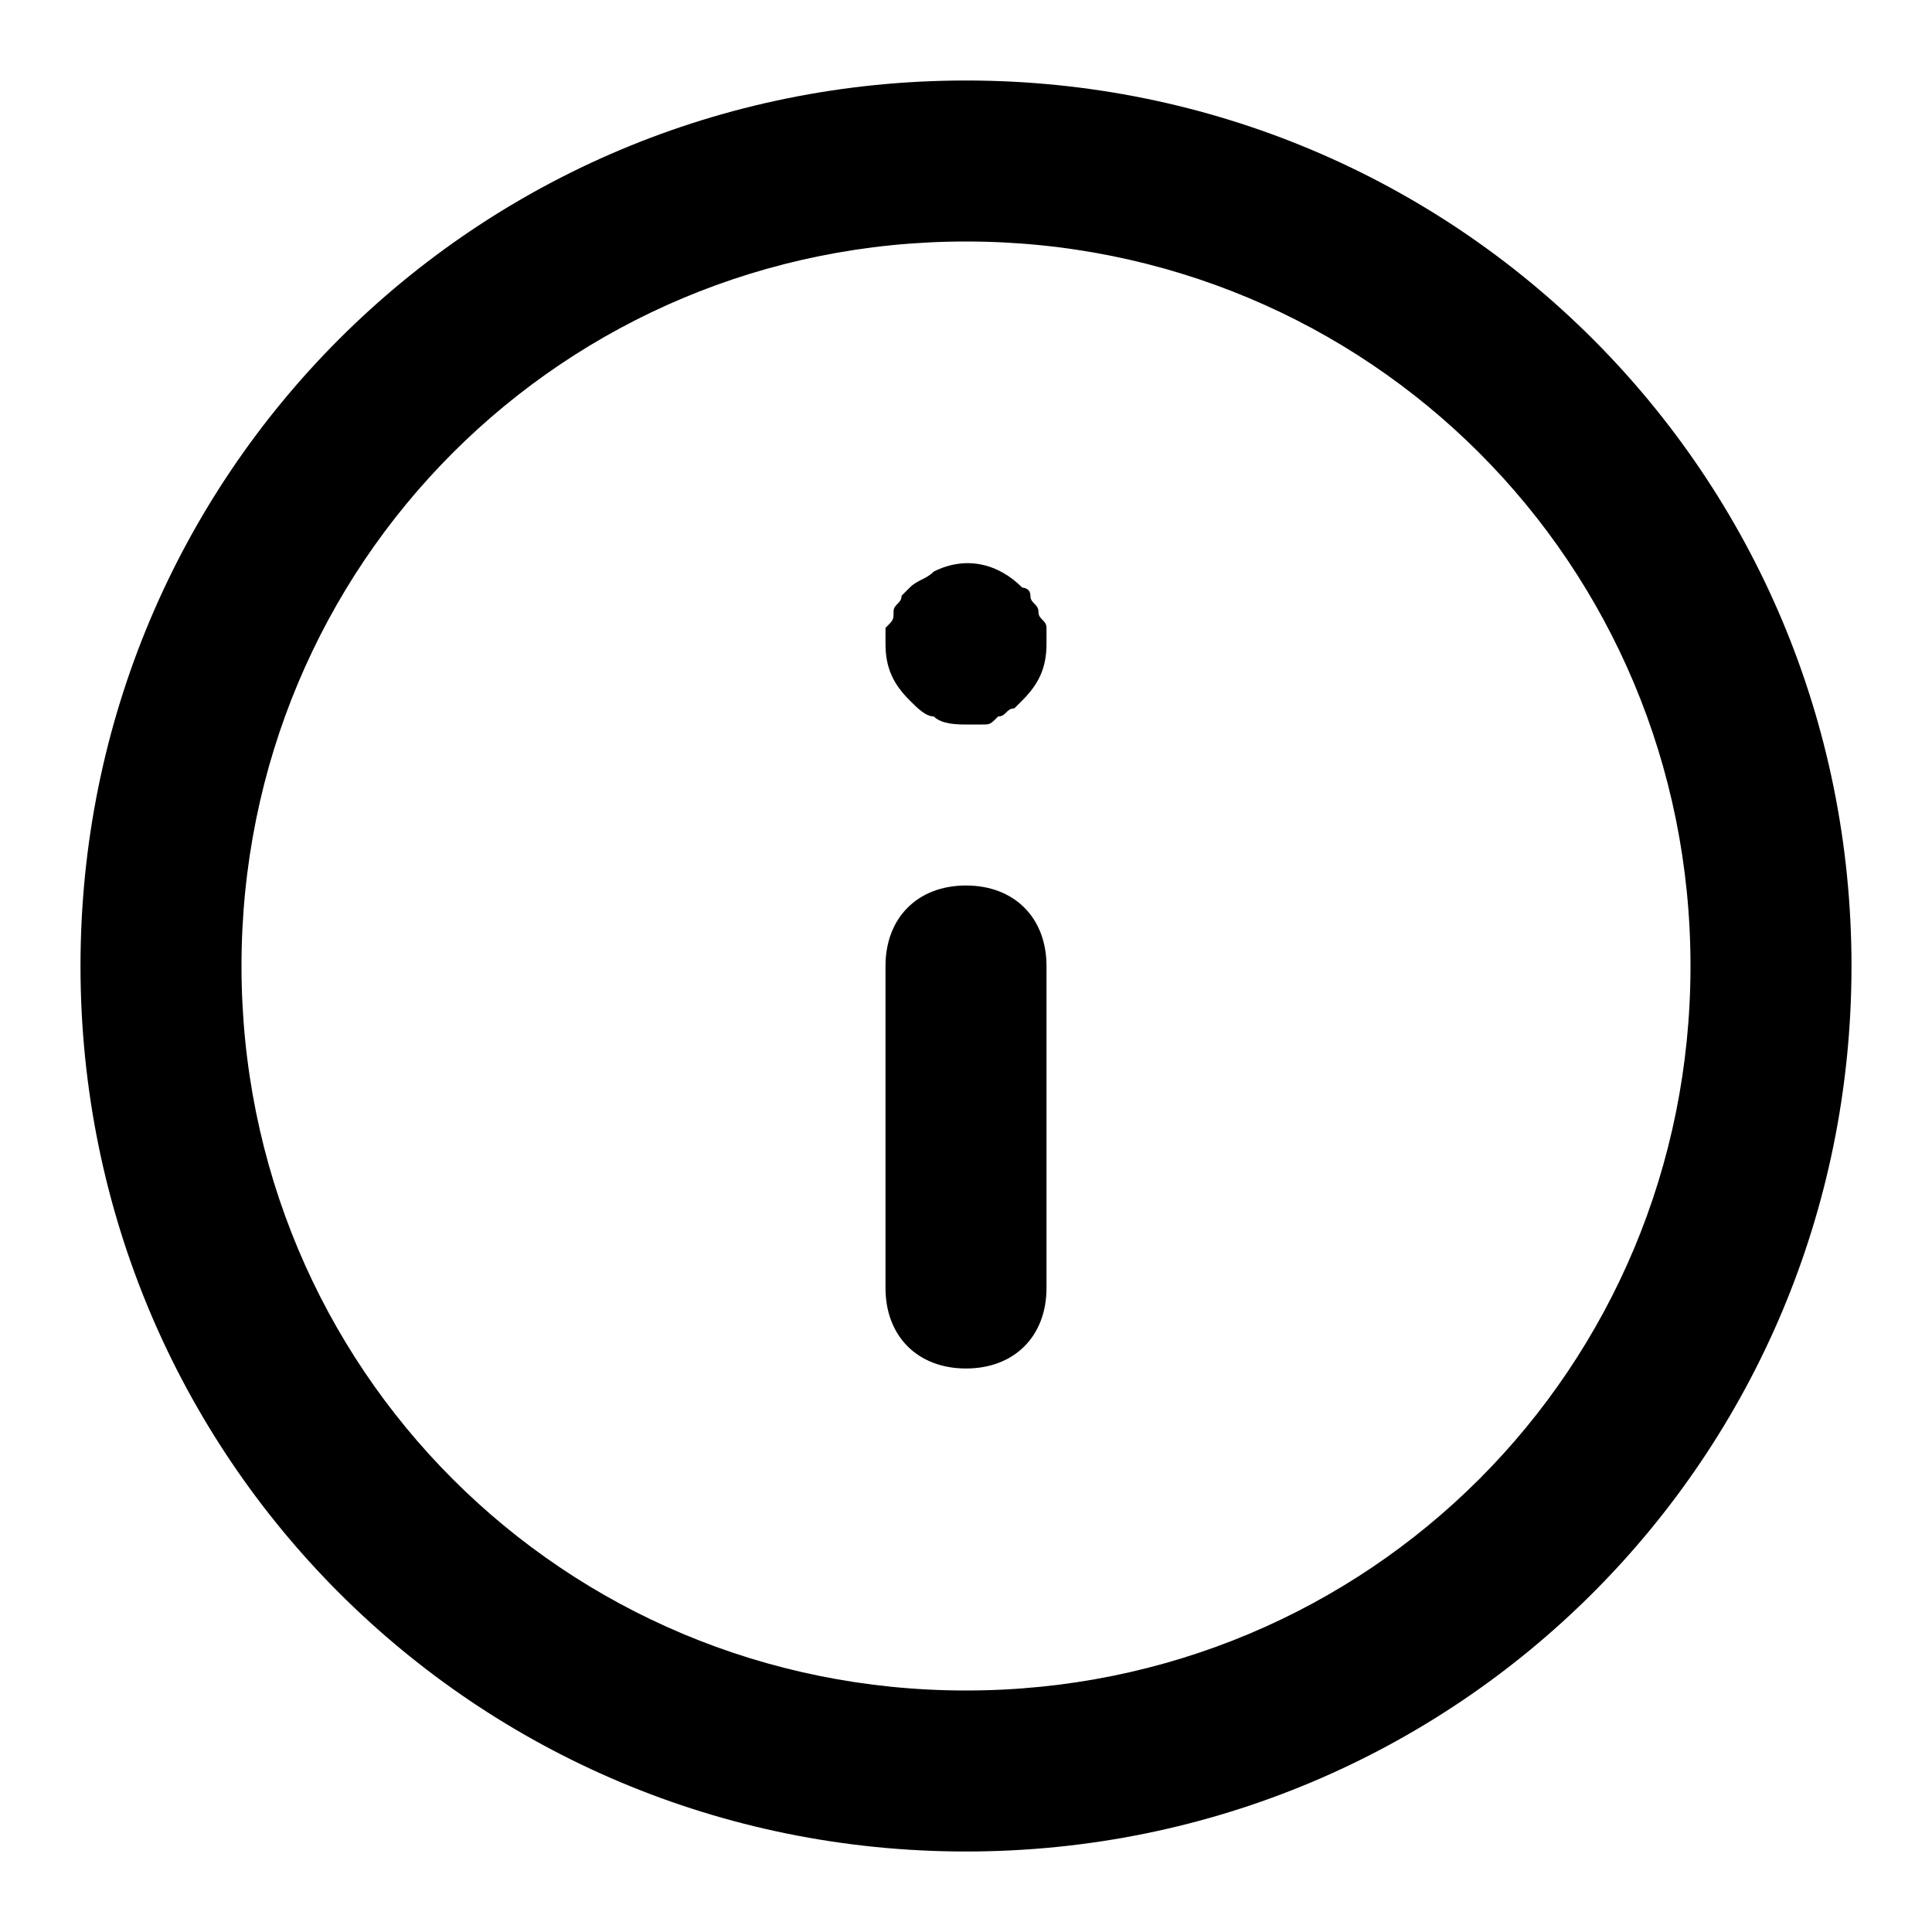
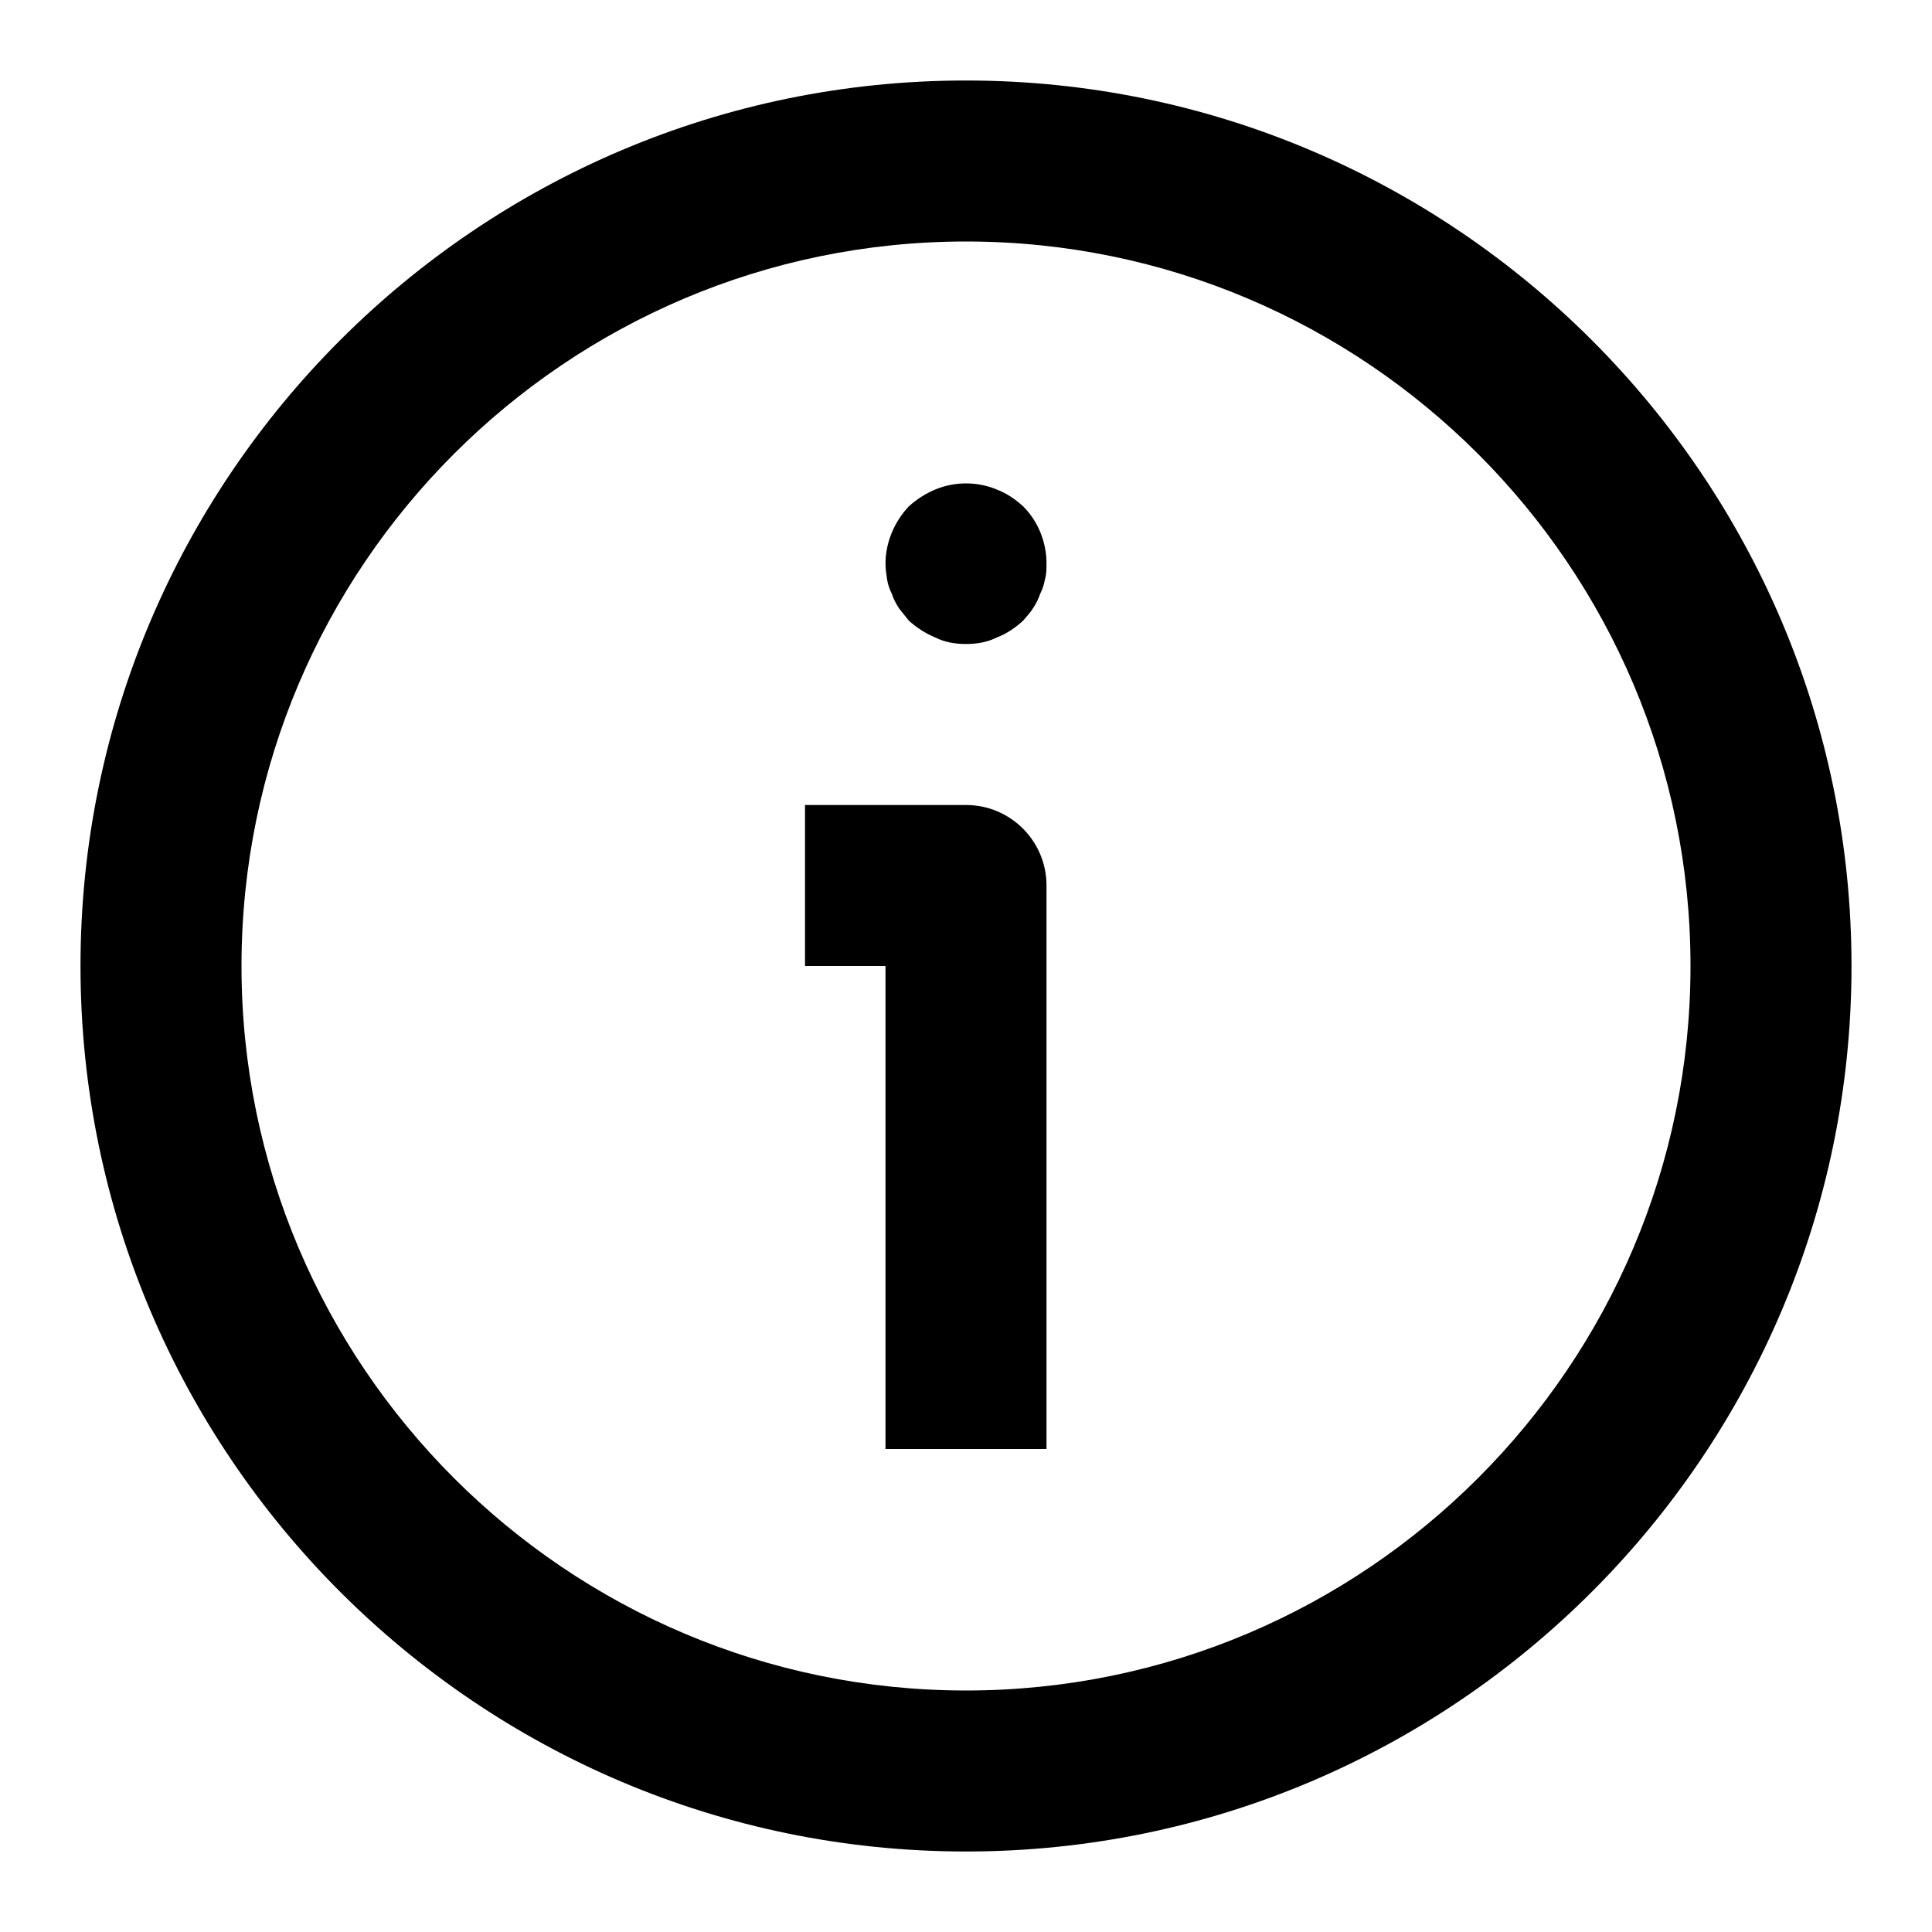
- <svg xmlns="http://www.w3.org/2000/svg" version="1.1" id="Layer_1" x="0px" y="0px" viewBox="0 0 24 24" style="enable-background:new 0 0 24 24;" xml:space="preserve">
-   <g>
-     <path d="M12,1C5.9,1,1,5.9,1,12s4.9,11,11,11s11-4.9,11-11S18.1,1,12,1z M12,21c-5,0-9-4-9-9c0-5,4-9,9-9c5,0,9,4,9,9   C21,17,17,21,12,21z" />
-     <path d="M12,11c-0.6,0-1,0.4-1,1v4c0,0.6,0.4,1,1,1s1-0.4,1-1v-4C13,11.4,12.6,11,12,11z" />
-     <path d="M12.9,7.6c0-0.1-0.1-0.1-0.1-0.2c0-0.1-0.1-0.1-0.1-0.1C12.4,7,12,6.9,11.6,7.1c-0.1,0.1-0.2,0.1-0.3,0.2   c0,0-0.1,0.1-0.1,0.1c0,0.1-0.1,0.1-0.1,0.2c0,0.1,0,0.1-0.1,0.2c0,0.1,0,0.1,0,0.2c0,0.3,0.1,0.5,0.3,0.7c0.1,0.1,0.2,0.2,0.3,0.2   C11.7,9,11.9,9,12,9c0.1,0,0.1,0,0.2,0c0.1,0,0.1,0,0.2-0.1c0.1,0,0.1-0.1,0.2-0.1c0,0,0.1-0.1,0.1-0.1C12.9,8.5,13,8.3,13,8   c0-0.1,0-0.1,0-0.2C13,7.7,12.9,7.7,12.9,7.6z" />
-   </g>
+ <svg xmlns="http://www.w3.org/2000/svg" viewBox="0 0 24 24">
+   <path d="M12 1C5.935 1 1 5.935 1 12s4.935 11 11 11 11-4.935 11-11S18.065 1 12 1Zm0 20c-4.963 0-9-4.037-9-9s4.037-9 9-9 9 4.037 9 9-4.037 9-9 9Z" />
+   <path d="M12 10h-2v2h1v6h2v-7a1 1 0 0 0-1-1ZM12.38 6.08c-.24-.1-.52-.1-.76 0-.12.05-.23.12-.33.21-.18.19-.29.45-.29.71 0 .07.01.13.02.2.01.06.03.12.06.18.02.06.05.12.09.18l.12.15c.1.09.21.16.33.21.12.06.25.08.38.08s.26-.02.38-.08c.13-.05.23-.12.33-.21.04-.05.09-.1.12-.15.04-.06.07-.12.09-.18.03-.06.05-.12.06-.18.02-.07.02-.13.02-.2 0-.26-.1-.52-.29-.71-.1-.09-.2-.16-.33-.21Z" />
</svg>
